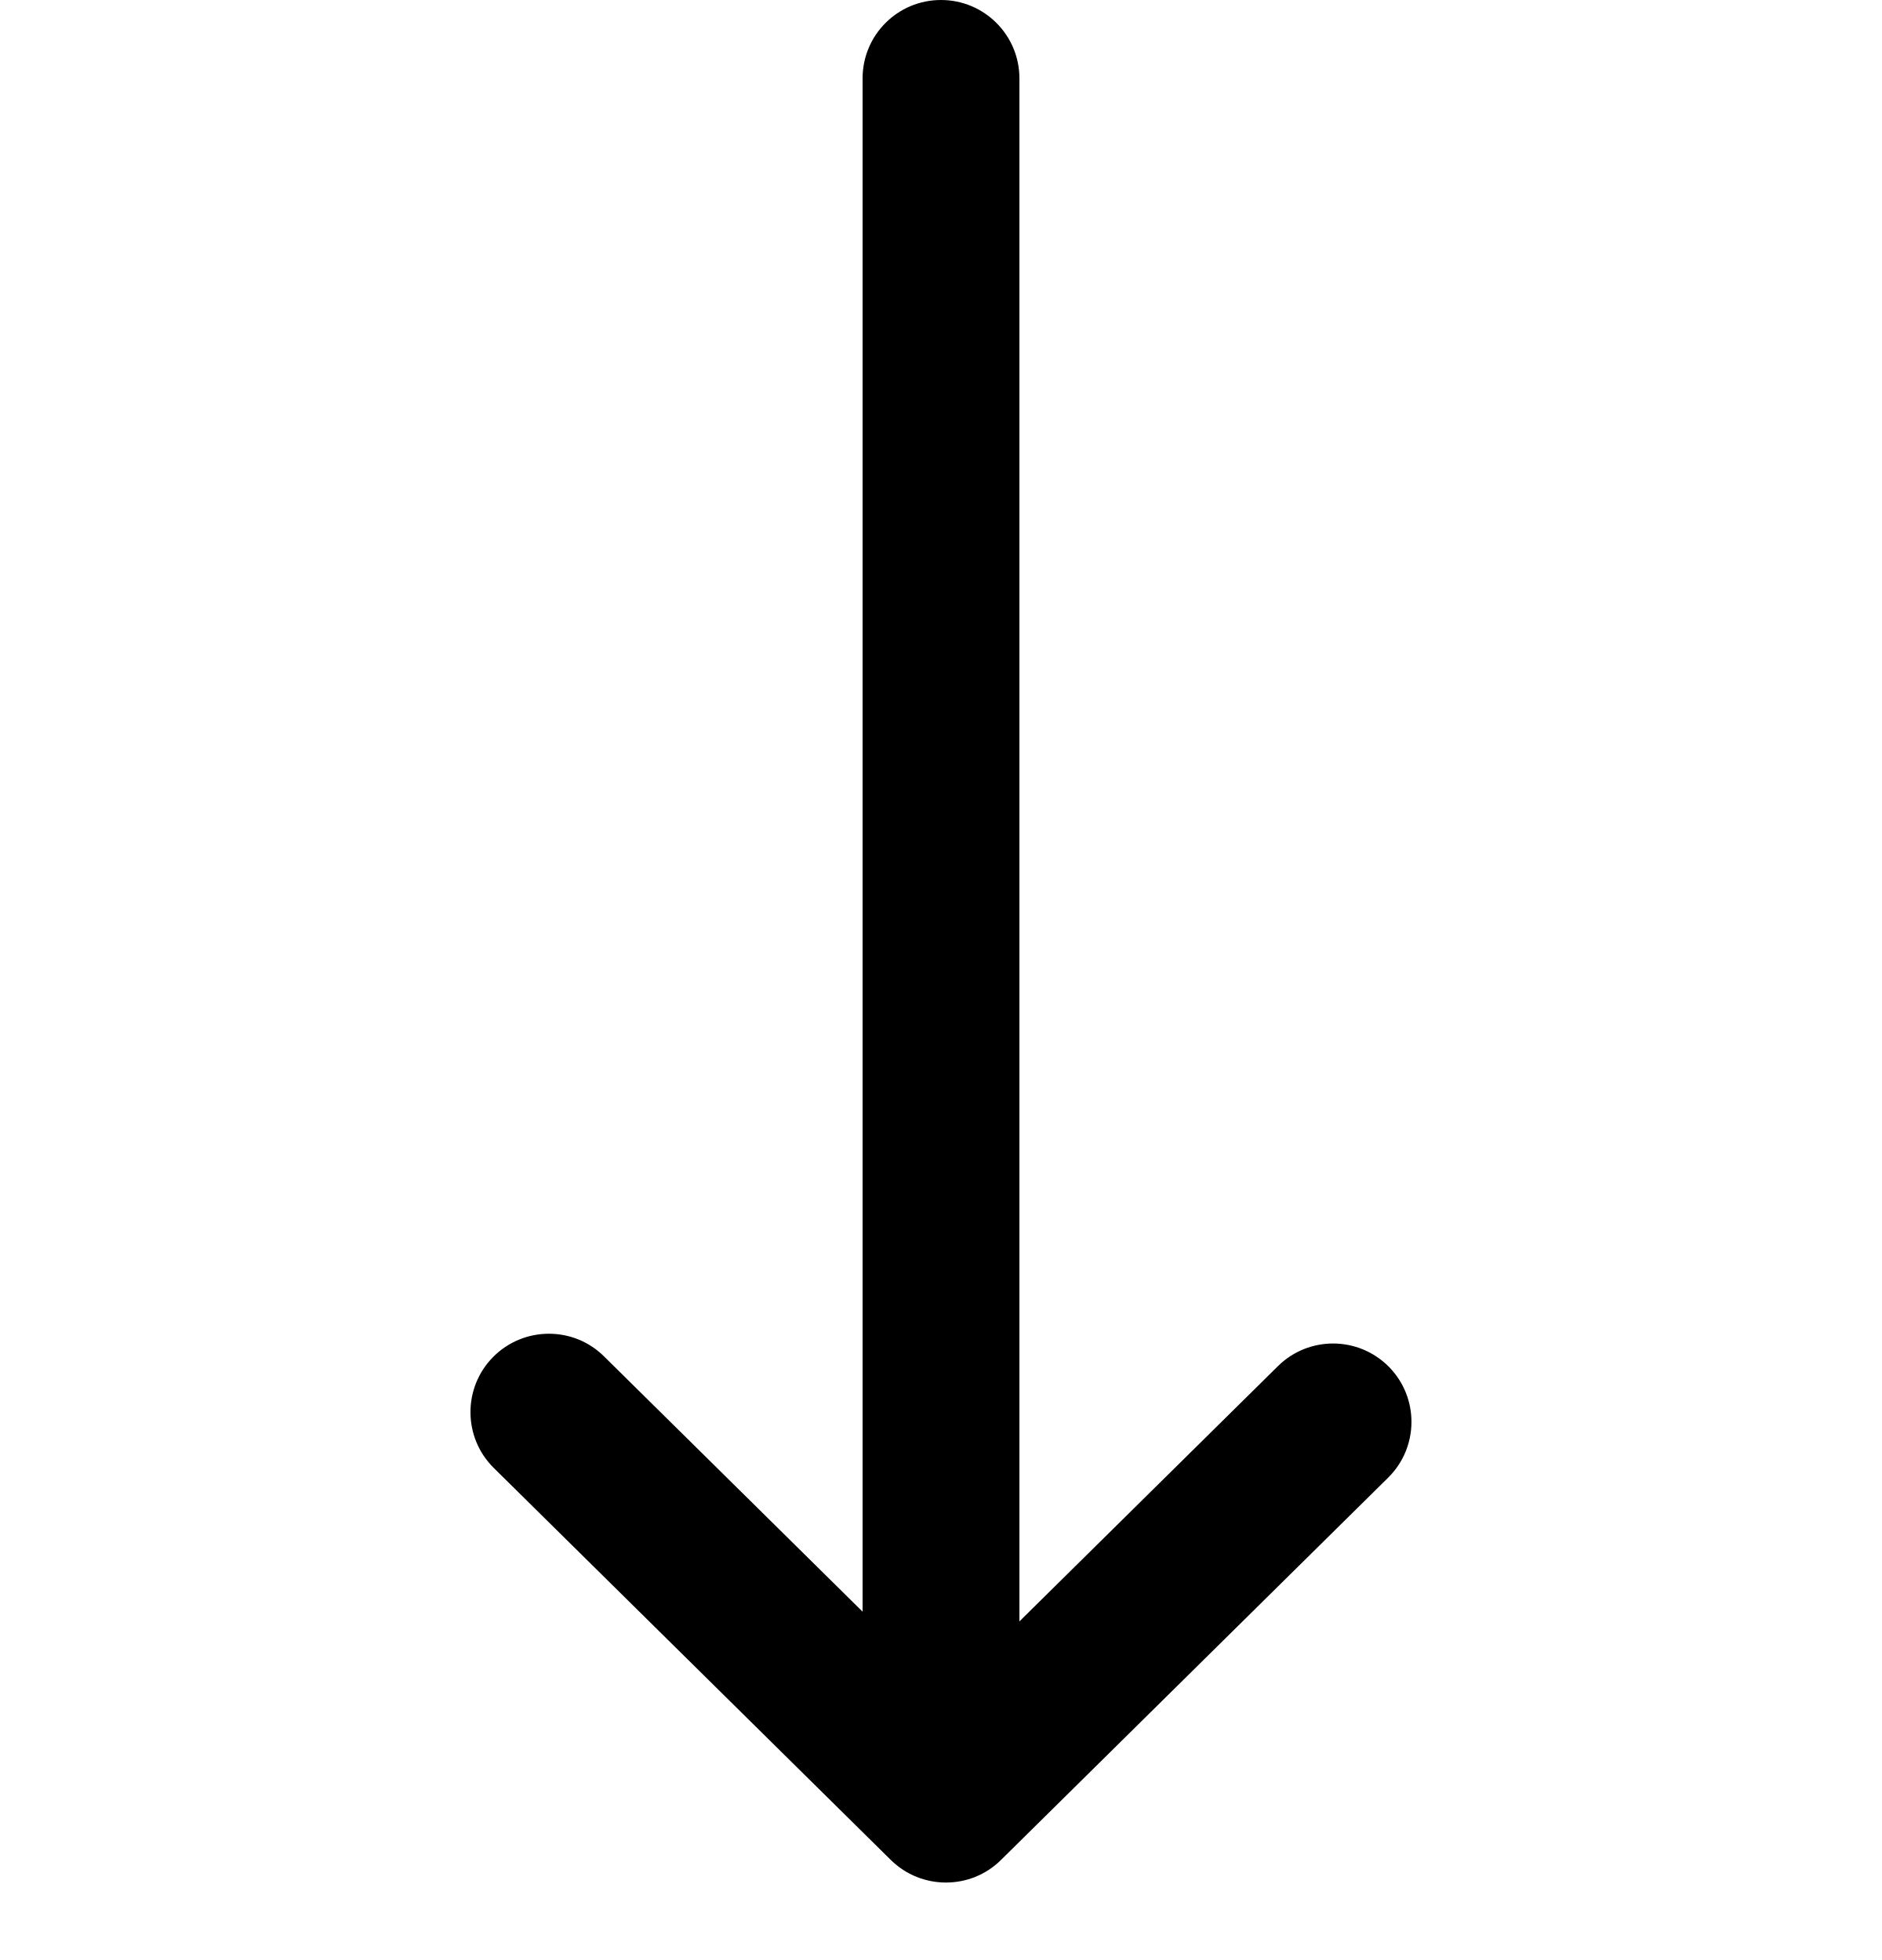
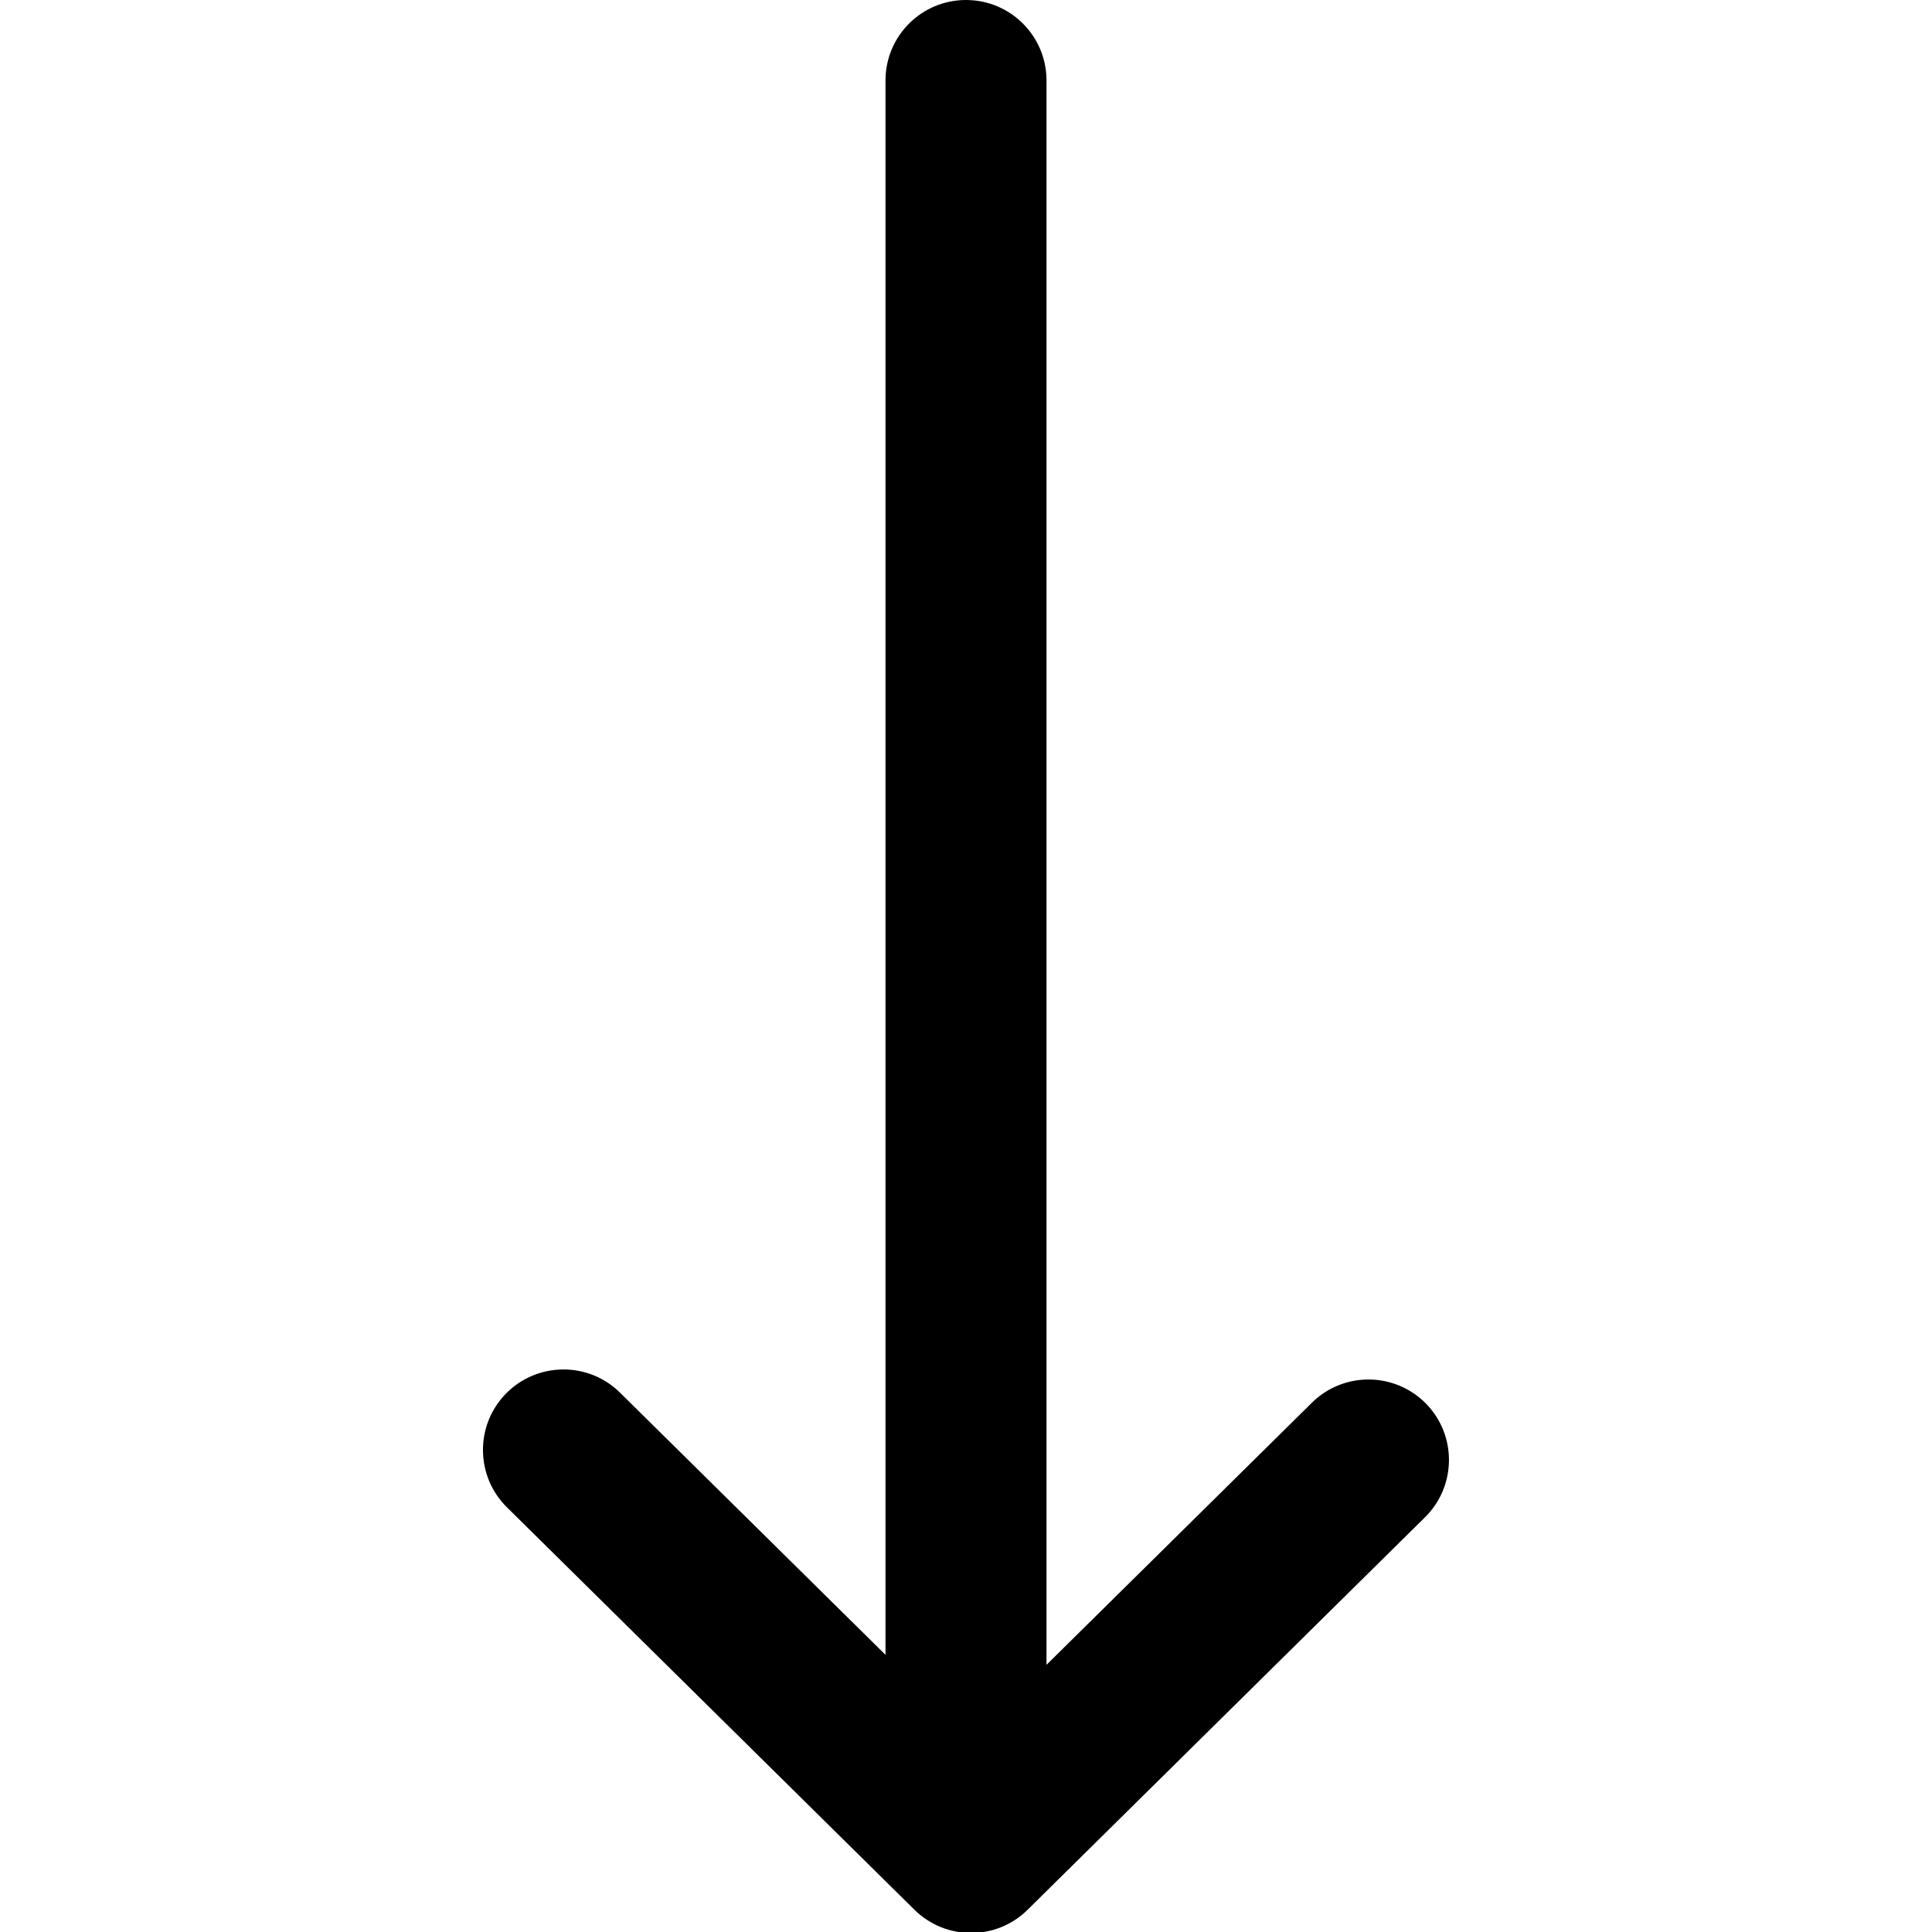
- <svg xmlns="http://www.w3.org/2000/svg" width="24" height="25" viewBox="0 0 24 25" fill="none">
+ <svg xmlns="http://www.w3.org/2000/svg" width="24" height="24" viewBox="0 0 24 24" fill="none">
  <path d="M16.297 17.425L13 20.681V1C13 0.447 12.552 0 12 0C11.447 0 11 0.447 11 1V20.557L7.702 17.3C7.31 16.912 6.676 16.917 6.288 17.309C5.9 17.702 5.904 18.336 6.297 18.724L11.36 23.724C11.555 23.916 11.809 24.012 12.063 24.012C12.317 24.012 12.571 23.916 12.765 23.724L17.702 18.848C18.095 18.46 18.099 17.827 17.712 17.434C17.323 17.041 16.69 17.037 16.297 17.425" fill-rule="evenodd" clip-rule="evenodd" fill="black" />
</svg>
